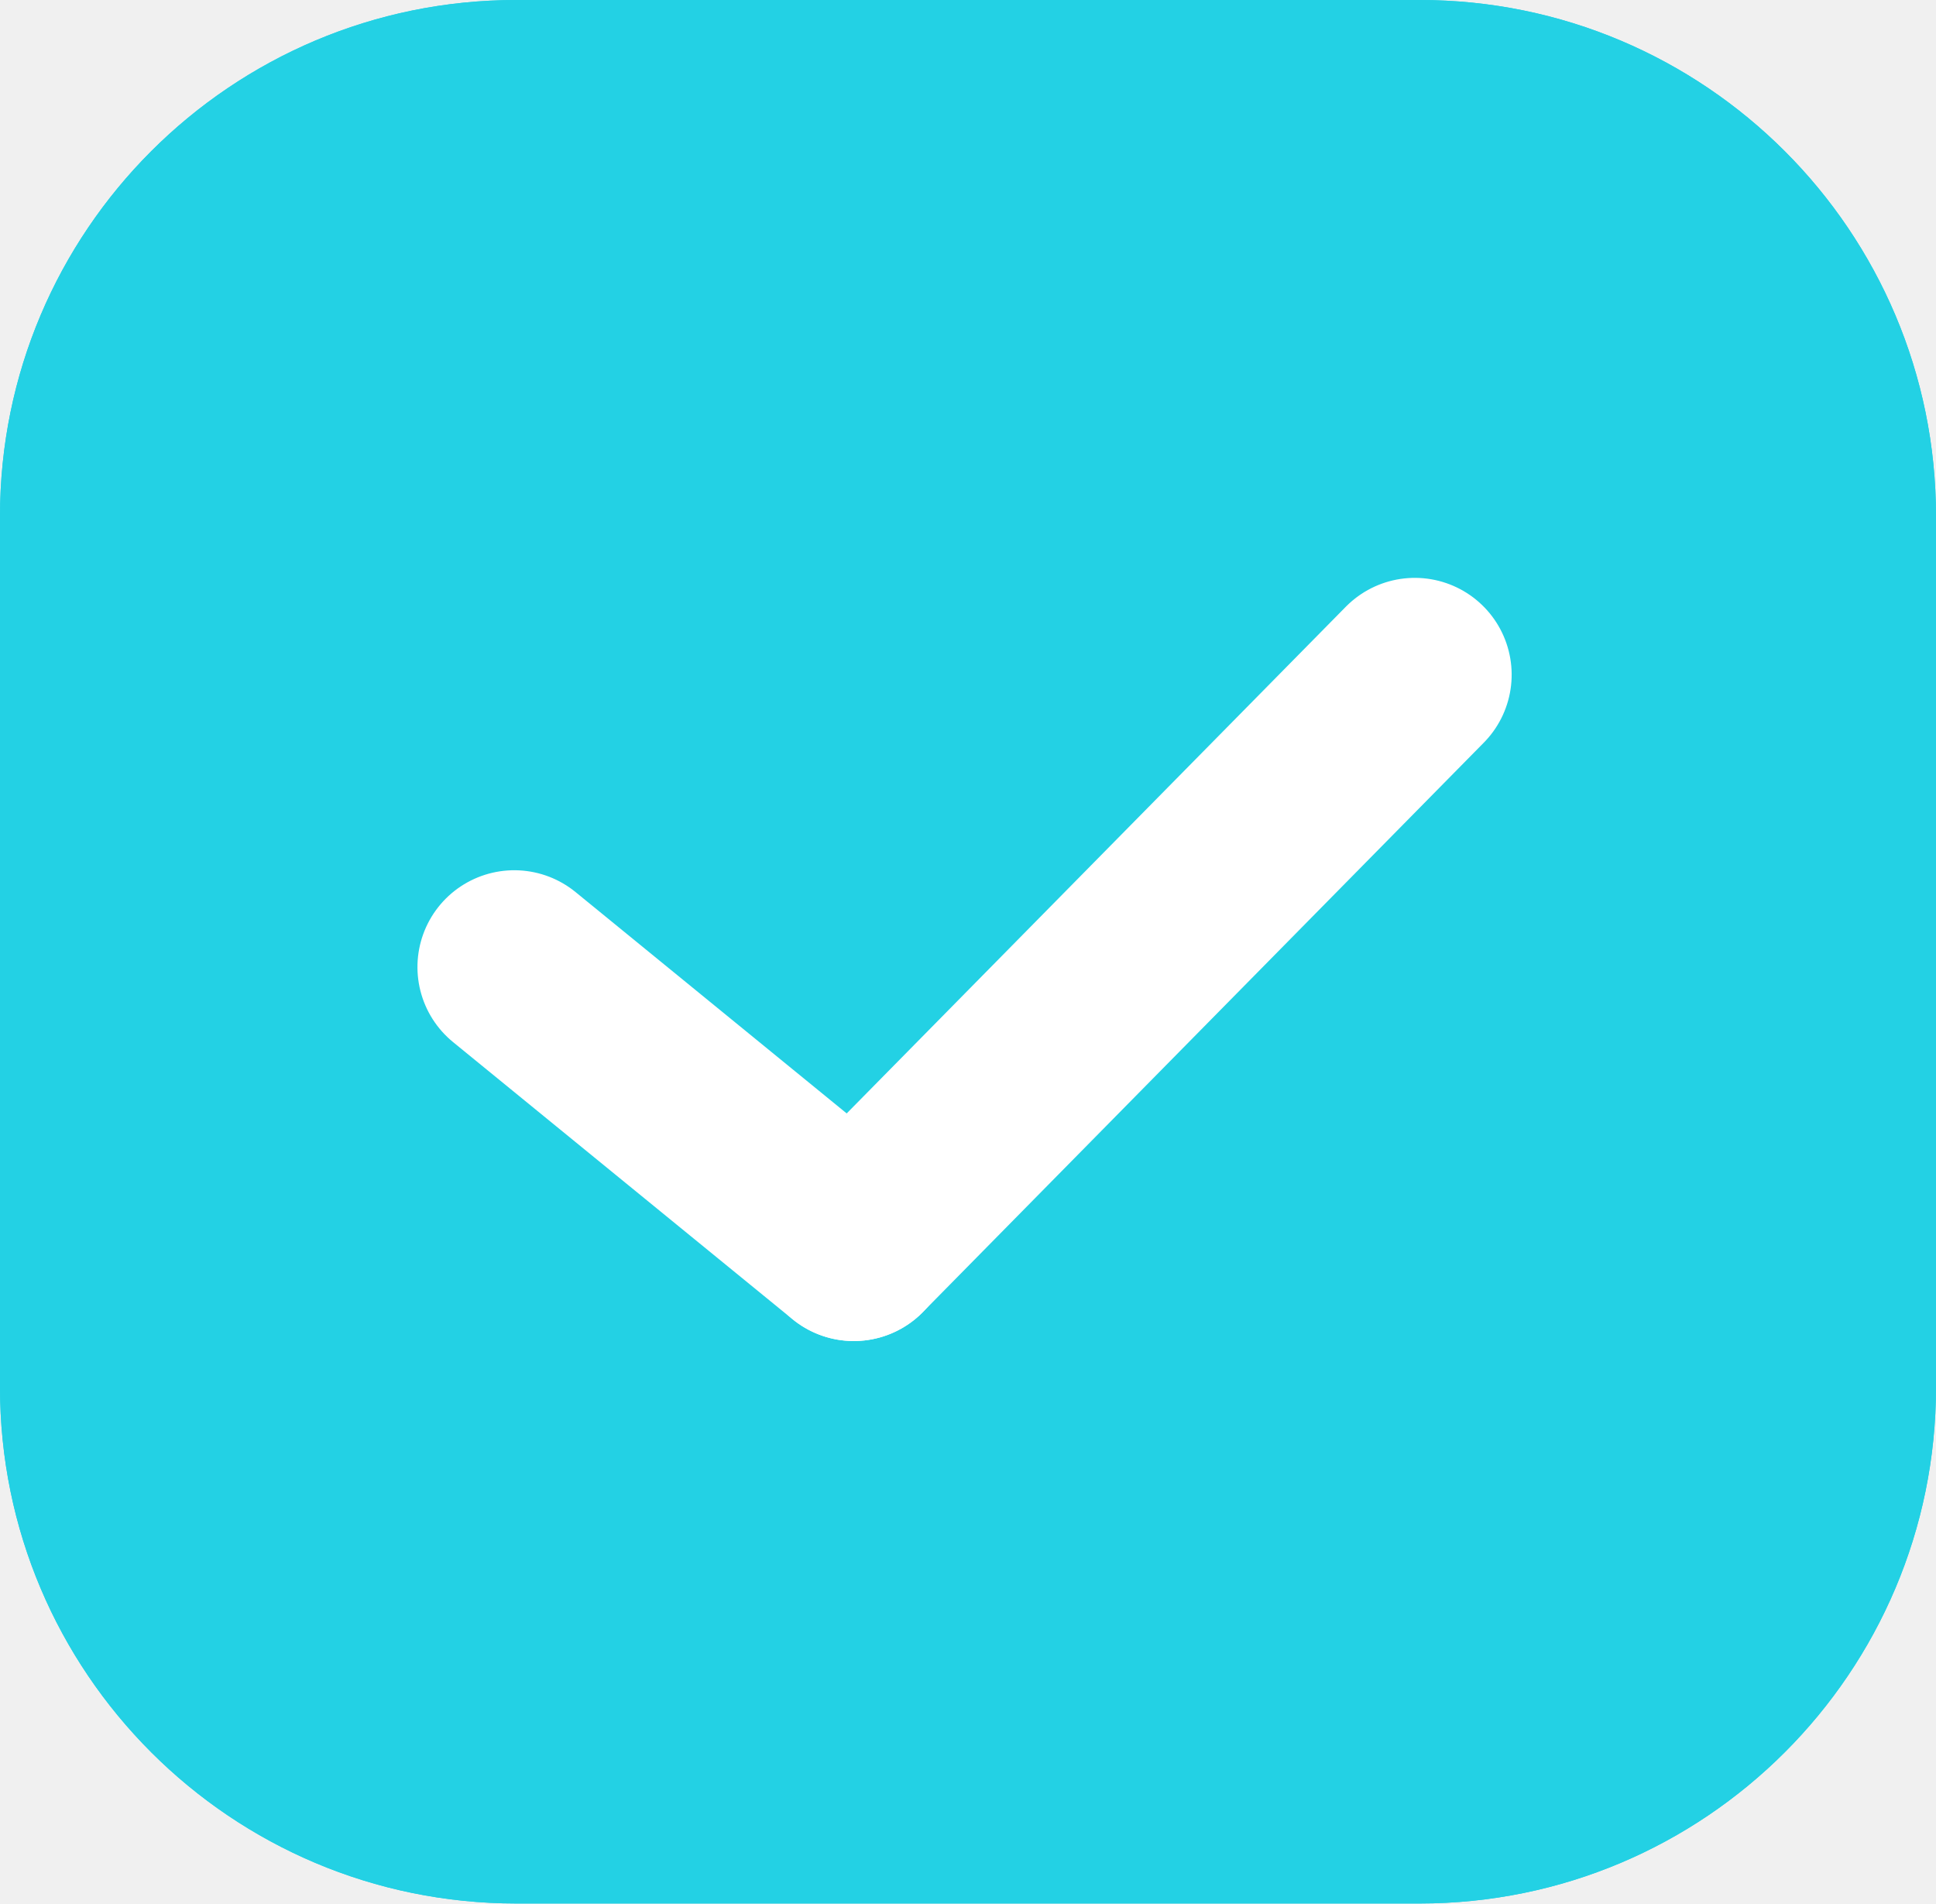
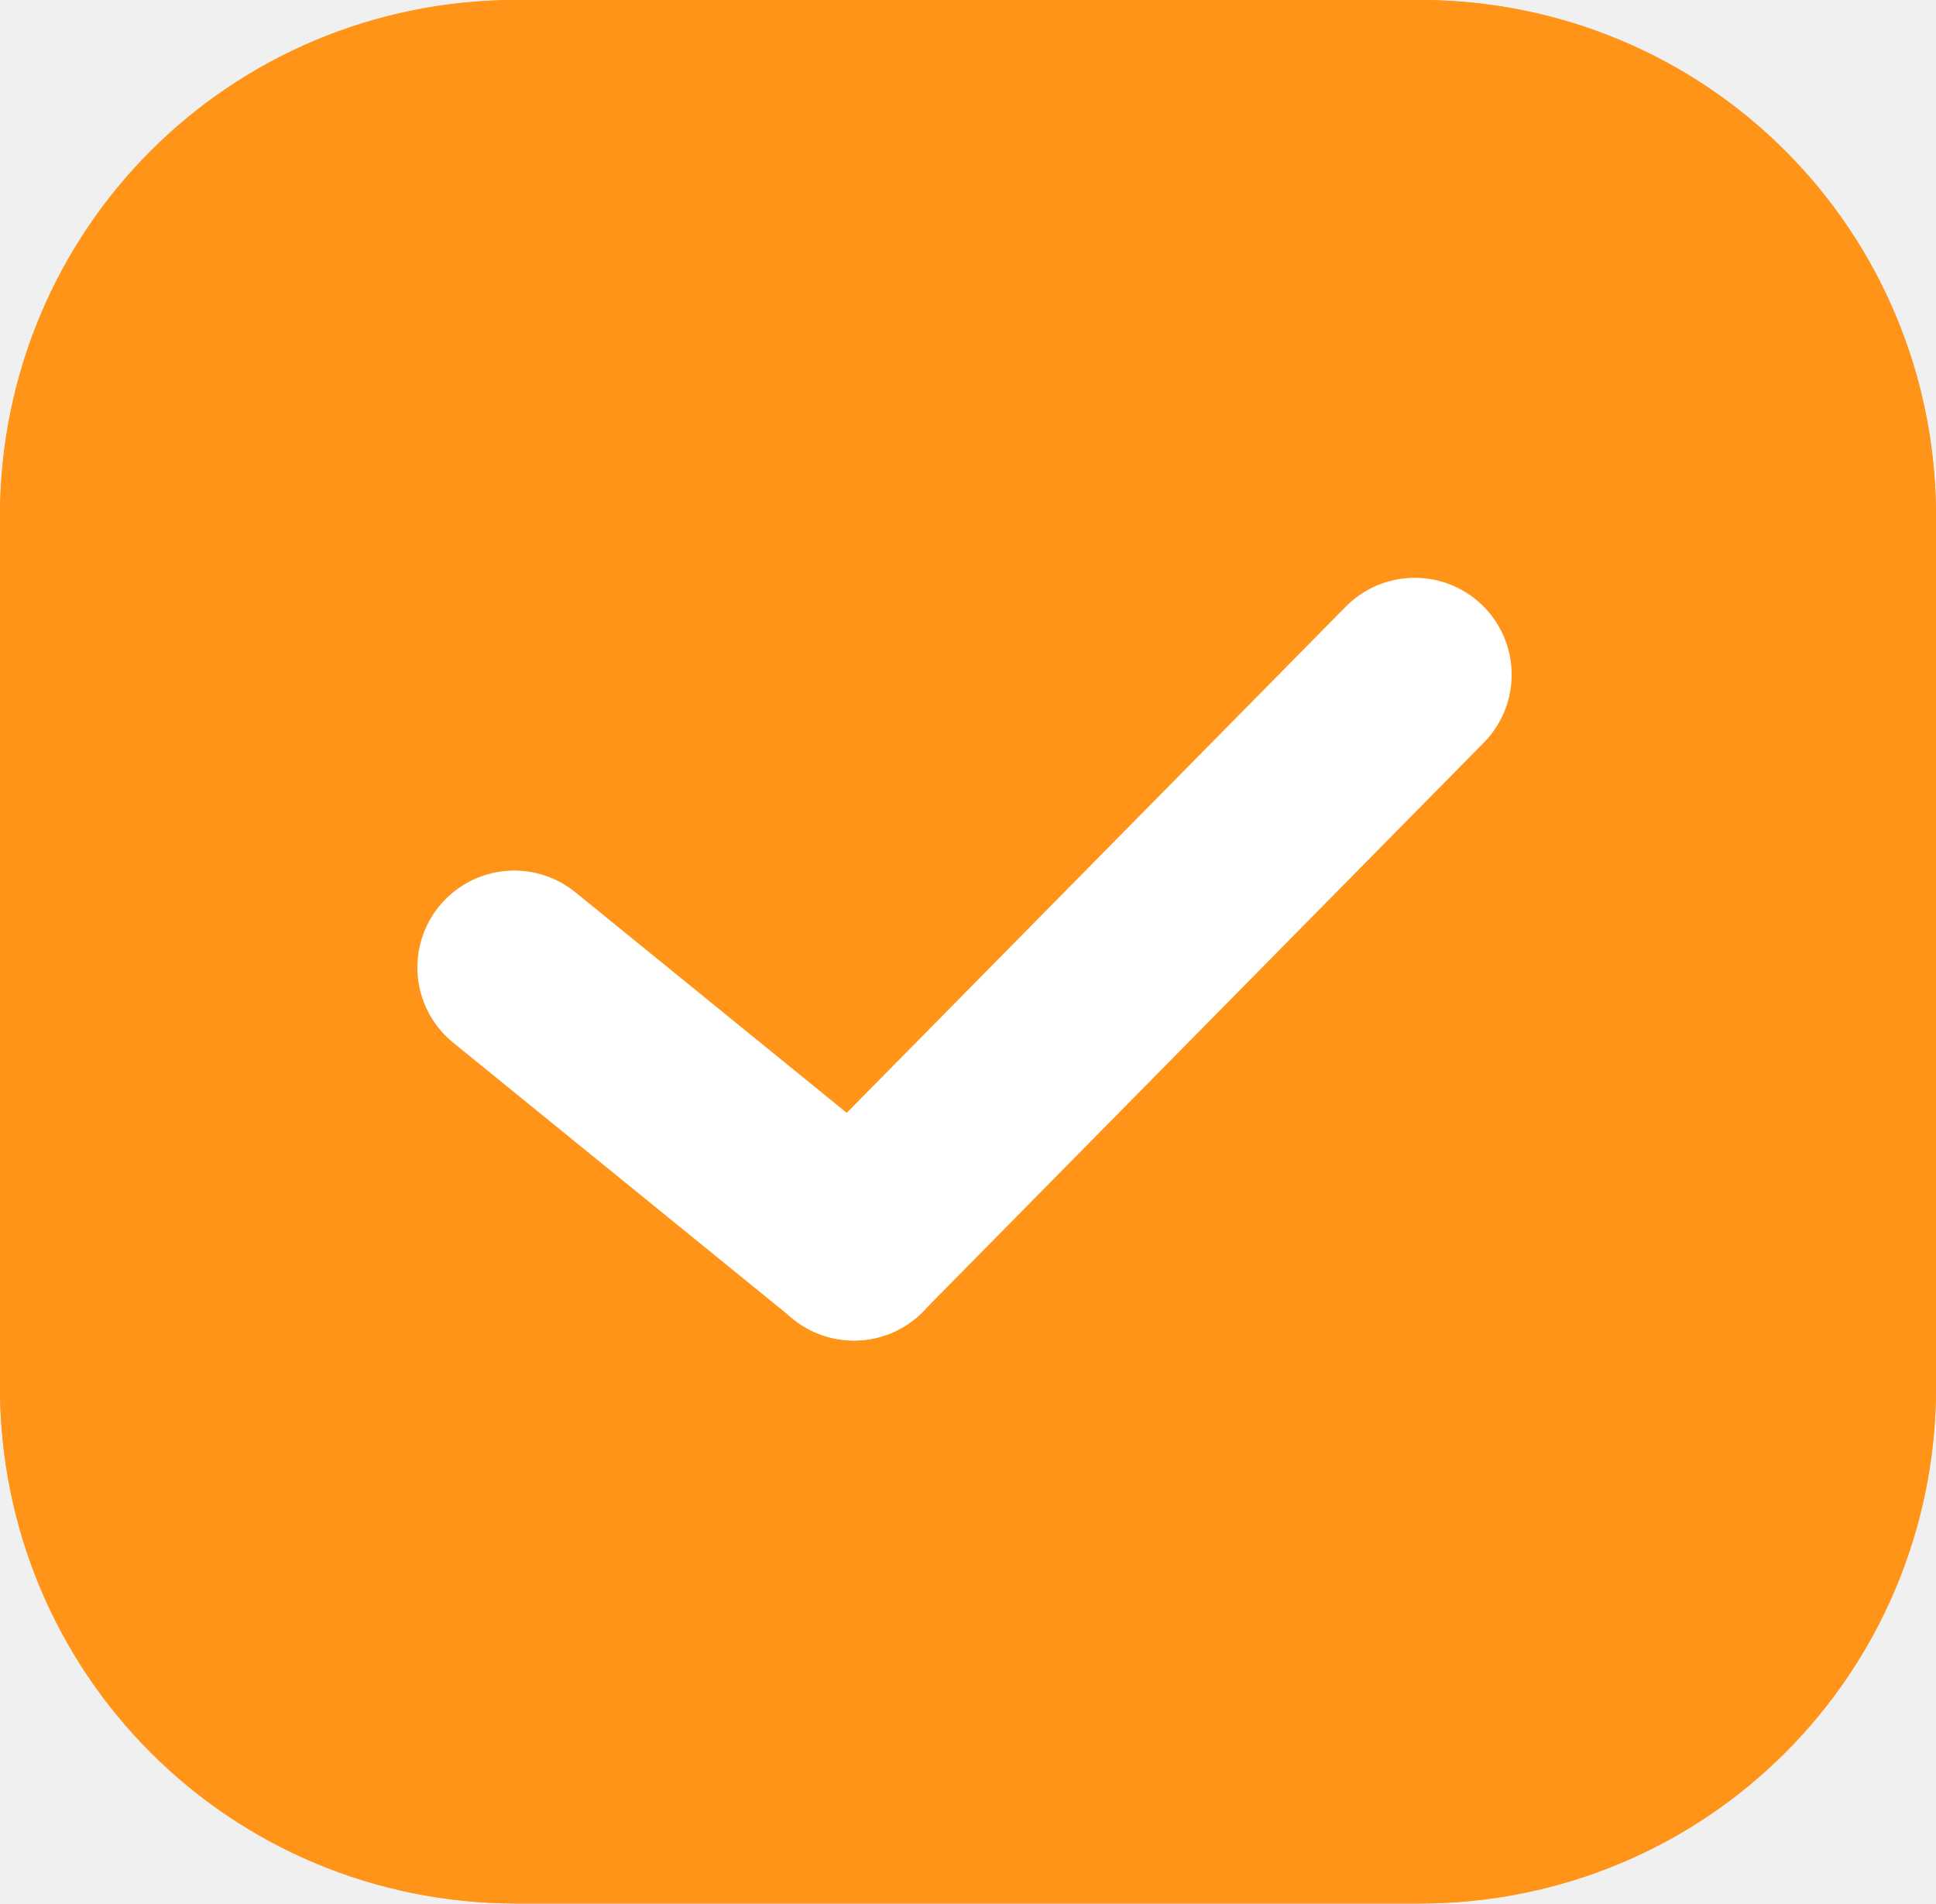
- <svg xmlns="http://www.w3.org/2000/svg" width="60" height="59" viewBox="0 0 60 59">
-   <g id="Group_25" data-name="Group 25" transform="translate(-511 -94)">
-     <g id="Rectangle_13" data-name="Rectangle 13" transform="translate(511 94)" fill="#23d1e4" stroke="#23d1e4" stroke-width="1">
-       <rect width="60" height="59" rx="16" stroke="none" />
-       <rect x="0.5" y="0.5" width="59" height="58" rx="15.5" fill="none" />
+ <svg xmlns="http://www.w3.org/2000/svg" version="1.1" id="Layer_1" x="0px" y="0px" viewBox="0 0 60 59" style="enable-background:new 0 0 60 59;" xml:space="preserve">
+   <style type="text/css">
+ 	.st0{fill:#FF9419;}
+ 	.st1{fill:none;stroke:#FF9419;}
+ 	.st2{fill:none;stroke:#FFFFFF;stroke-width:6.003;stroke-linecap:round;stroke-miterlimit:4.002;}
+ </style>
+   <g id="Group_25" transform="translate(-511 -94)">
+     <g id="Rectangle_13" transform="translate(511 94)">
+       <path class="st0" d="M16,0h28c8.8,0,16,7.2,16,16v27c0,8.8-7.2,16-16,16H16C7.2,59,0,51.8,0,43V16C0,7.2,7.2,0,16,0z" />
+       <path class="st1" d="M16,0.5h28c8.6,0,15.5,6.9,15.5,15.5v27c0,8.6-6.9,15.5-15.5,15.5H16C7.4,58.5,0.5,51.6,0.5,43V16    C0.5,7.4,7.4,0.5,16,0.5z" />
    </g>
    <g id="checkmark" transform="matrix(0.998, 0.07, -0.07, 0.998, 527.708, 113.009)">
-       <line id="Line_1" data-name="Line 1" x2="11.092" y2="7.83" transform="translate(0 10.988)" fill="none" stroke="#fff" stroke-linecap="round" stroke-width="6" />
-       <g id="Group_21" data-name="Group 21" transform="translate(11.092 0)">
-         <line id="Line_2" data-name="Line 2" x1="16.102" y2="18.817" transform="translate(0 0)" fill="none" stroke="#fff" stroke-linecap="round" stroke-width="6" />
+       <line id="Line_1" class="st2" x1="0" y1="11" x2="11.1" y2="18.8" />
+       <g id="Group_21" transform="translate(11.092 0)">
+         <line id="Line_2" class="st2" x1="16.1" y1="0" x2="0" y2="18.8" />
      </g>
    </g>
  </g>
</svg>
